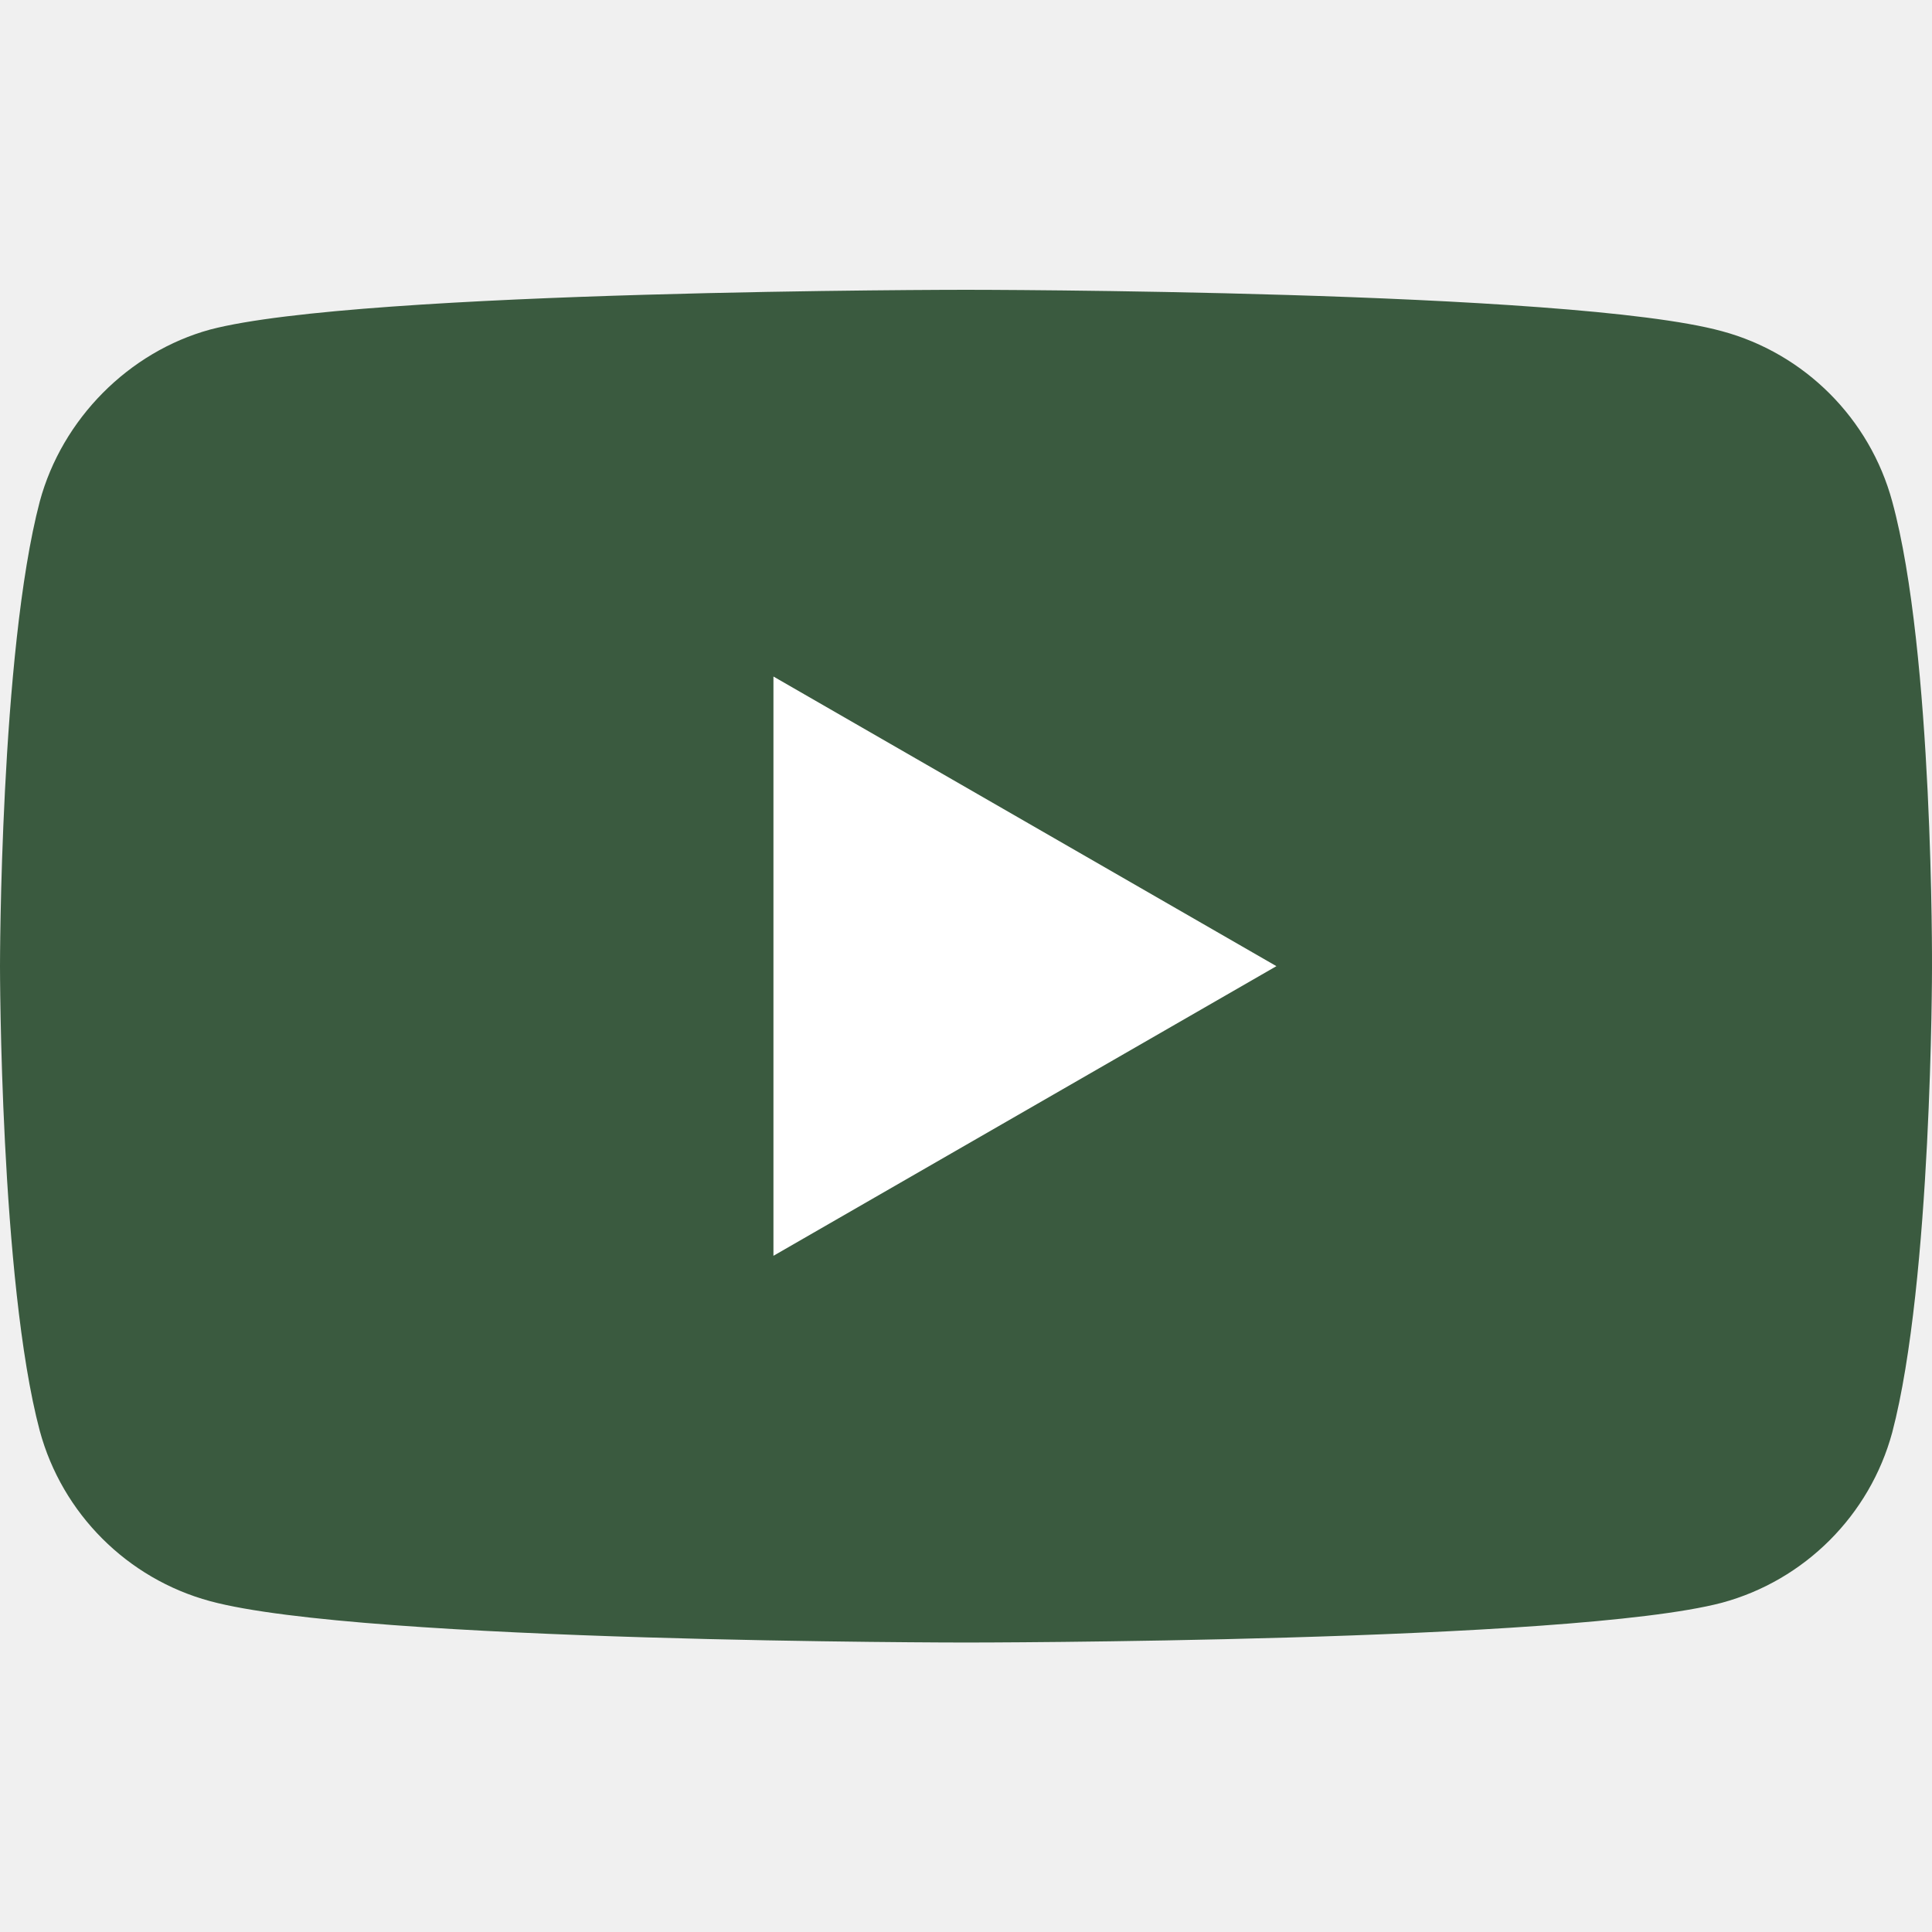
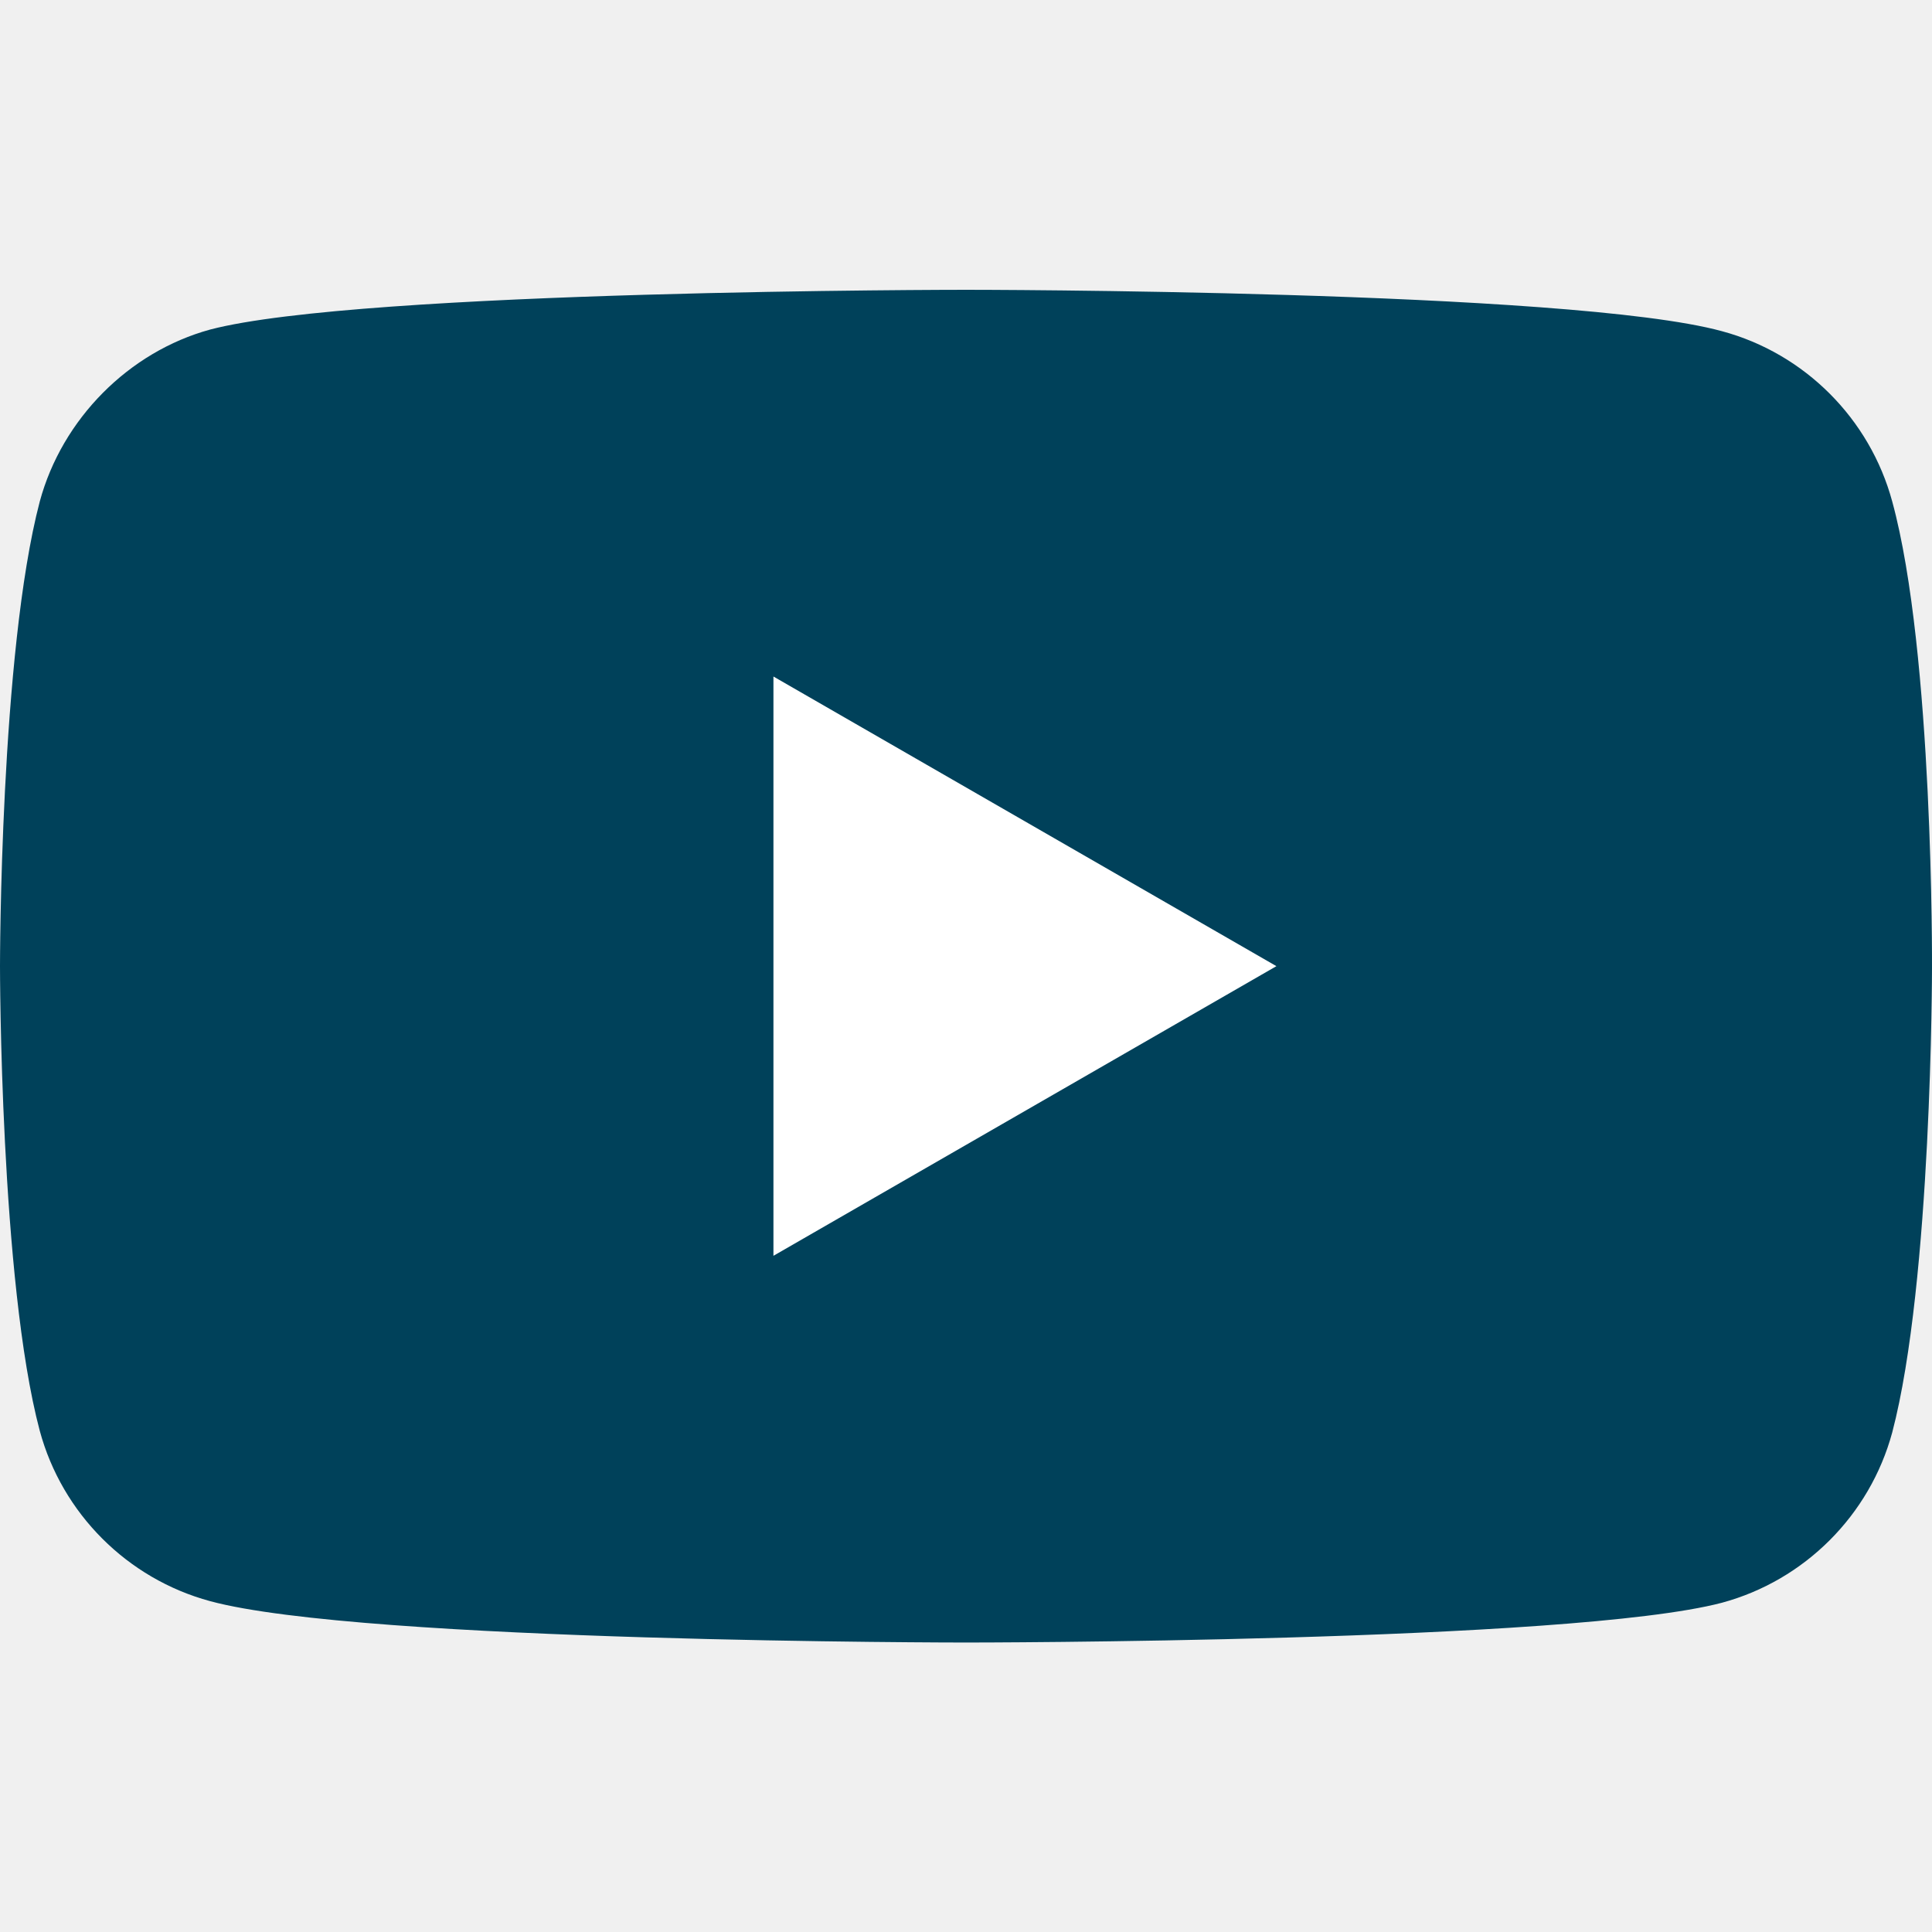
<svg xmlns="http://www.w3.org/2000/svg" width="12" height="12" viewBox="0 0 12 12" fill="none">
-   <path d="M11.753 3.115C11.614 2.601 11.209 2.195 10.695 2.057C9.756 1.8 6 1.8 6 1.8C6 1.8 2.244 1.8 1.305 2.047C0.801 2.185 0.386 2.601 0.247 3.115C0 4.054 0 6.001 0 6.001C0 6.001 0 7.958 0.247 8.887C0.386 9.401 0.791 9.806 1.305 9.945C2.254 10.202 6 10.202 6 10.202C6 10.202 9.756 10.202 10.695 9.955C11.209 9.816 11.614 9.411 11.753 8.897C12 7.958 12 6.011 12 6.011C12 6.011 12.01 4.054 11.753 3.115Z" fill="#3a5a3f" />
+   <path d="M11.753 3.115C11.614 2.601 11.209 2.195 10.695 2.057C9.756 1.8 6 1.8 6 1.8C6 1.8 2.244 1.8 1.305 2.047C0.801 2.185 0.386 2.601 0.247 3.115C0 4.054 0 6.001 0 6.001C0 6.001 0 7.958 0.247 8.887C0.386 9.401 0.791 9.806 1.305 9.945C2.254 10.202 6 10.202 6 10.202C6 10.202 9.756 10.202 10.695 9.955C11.209 9.816 11.614 9.411 11.753 8.897C12 7.958 12 6.011 12 6.011C12 6.011 12.01 4.054 11.753 3.115Z" fill="#00415A" />
  <path d="M4.804 7.8L7.928 6.001L4.804 4.202V7.8Z" fill="#ffffff" />
</svg>
